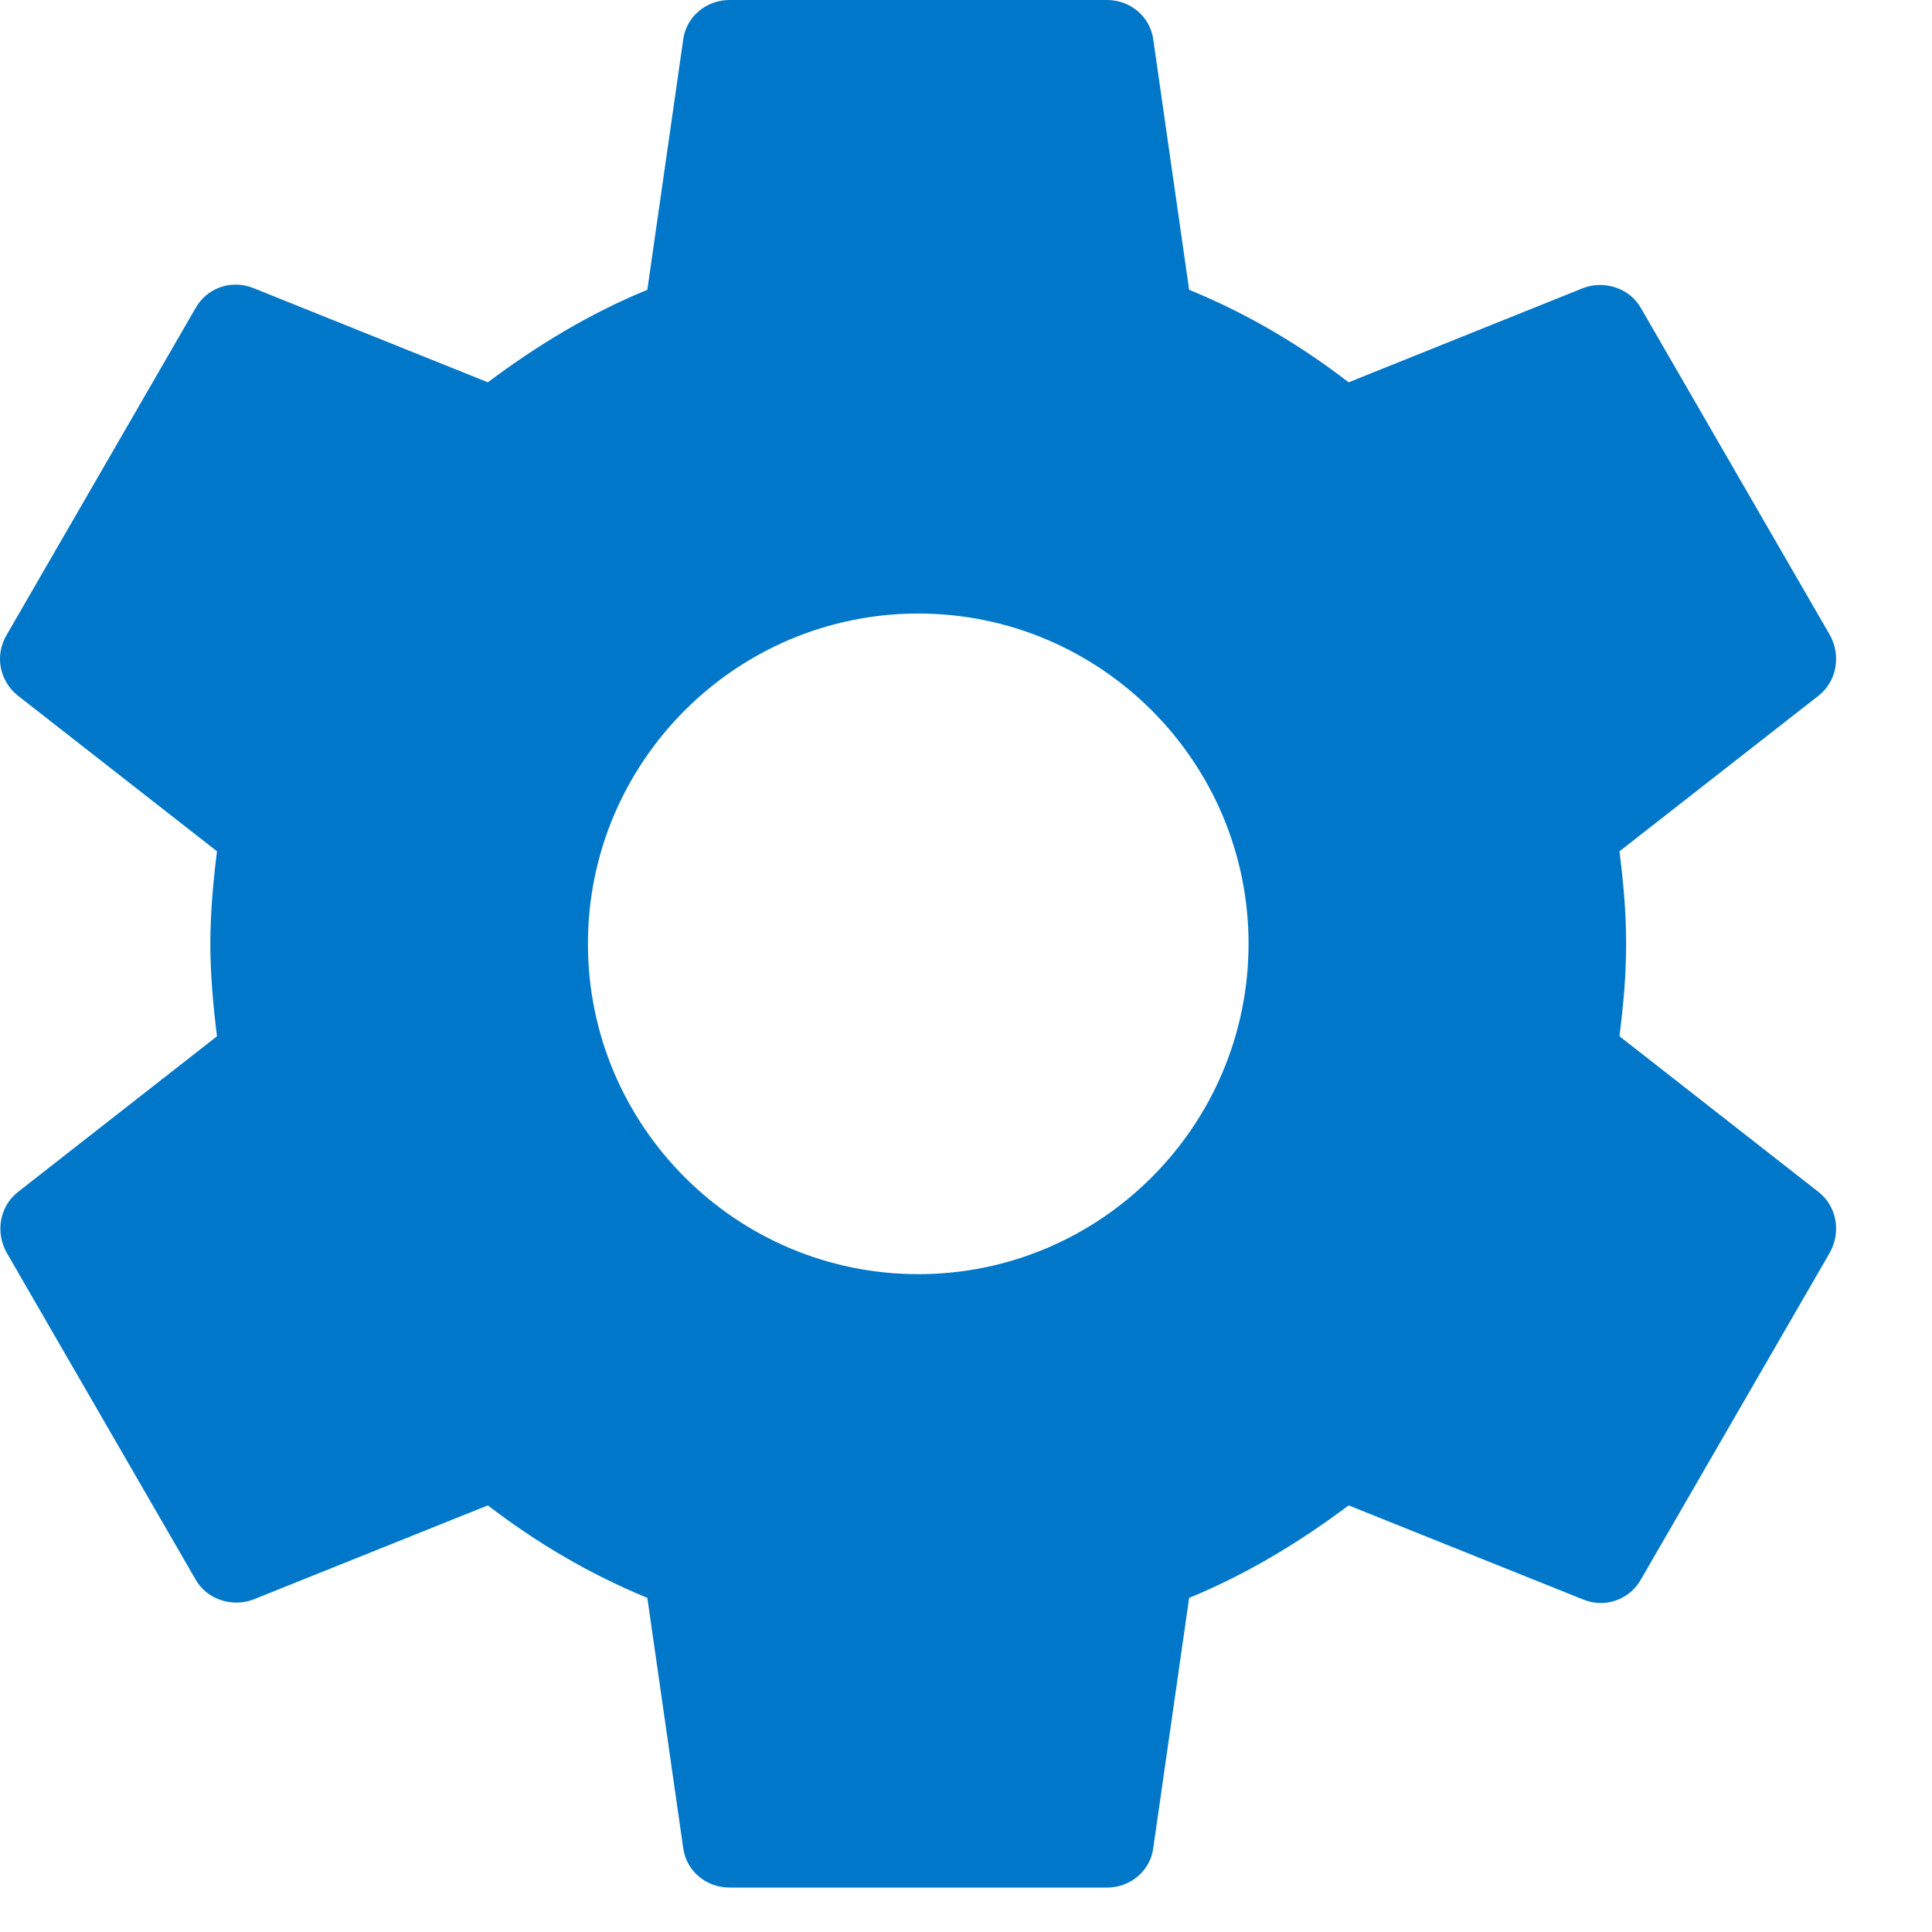
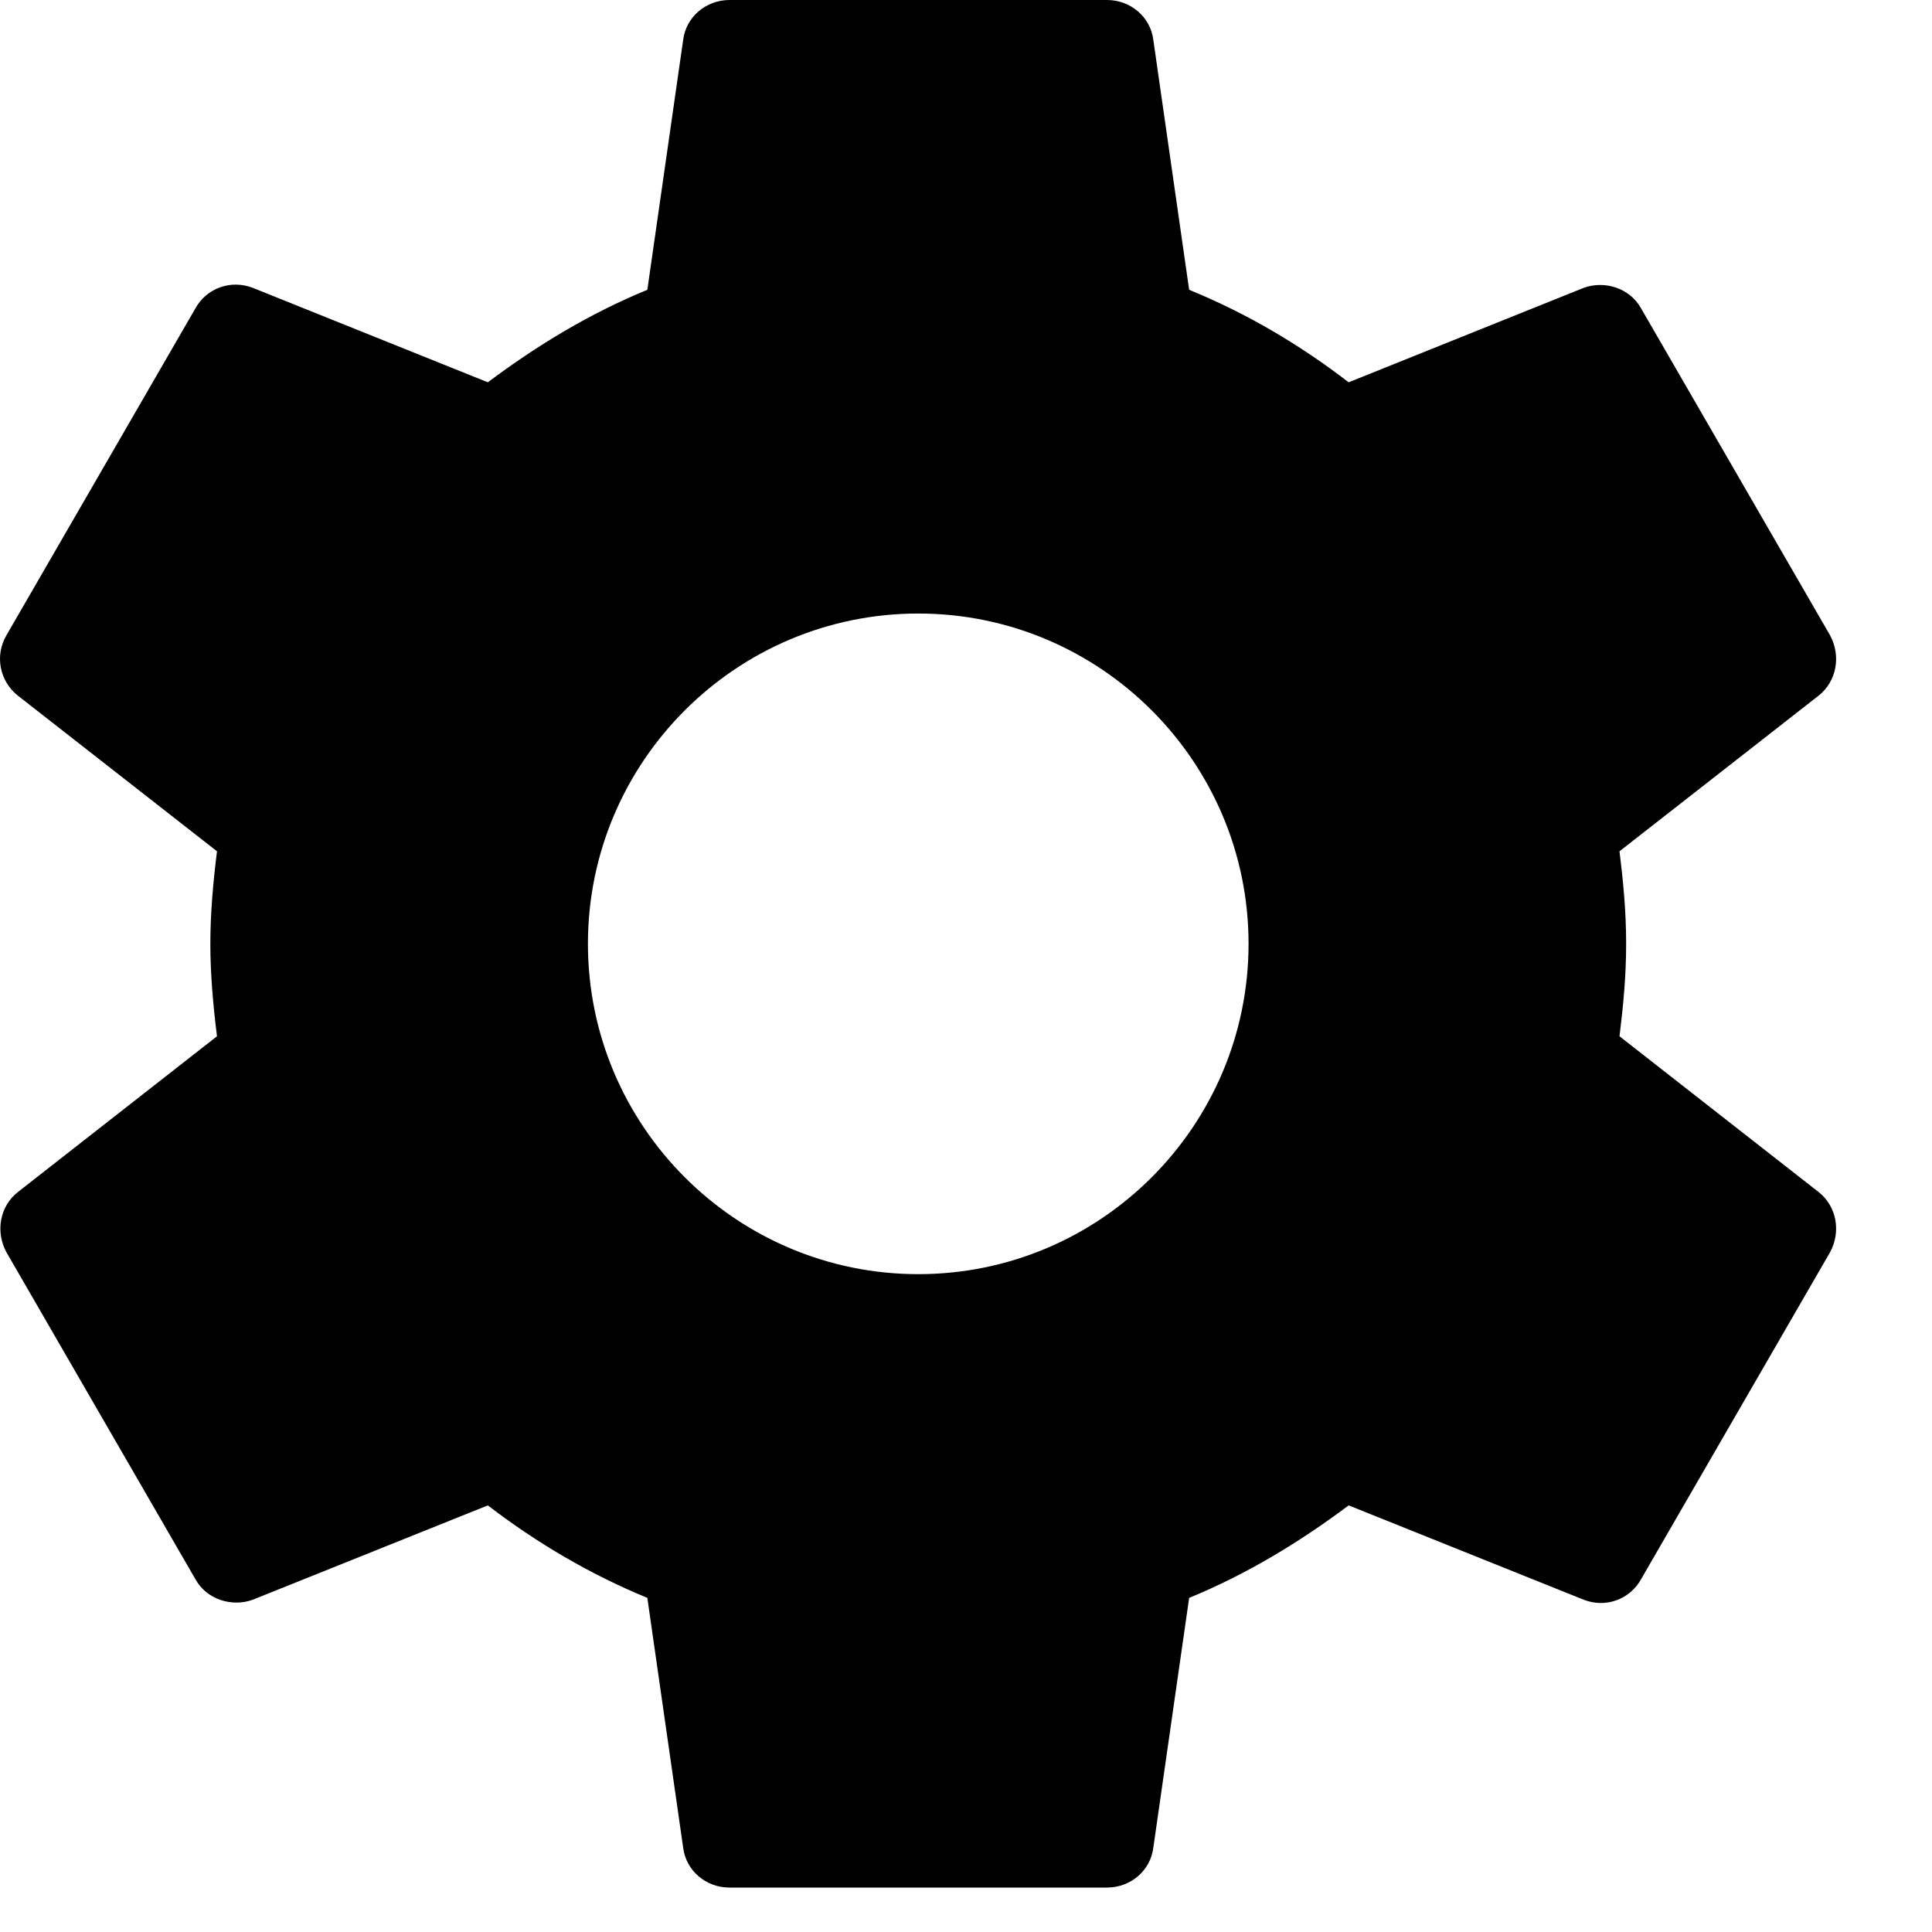
- <svg xmlns="http://www.w3.org/2000/svg" width="16px" height="16px" viewBox="0 0 16 16" version="1.1">
-   <defs />
+ <svg width="16px" height="16px" viewBox="0 0 16 16">
  <g id="Designs" stroke="none" stroke-width="1" fill="none" fill-rule="evenodd">
-     <g id="00_04_Icons" transform="translate(-283, -188)" fill="#0077C8">
+     <g id="00_04_Icons" transform="translate(-283, -188)" fill="black">
      <g id="ic_settings" transform="translate(281, 186)">
        <g id="Icon-24px">
          <path d="M15.412,10.582 C15.443,10.332 15.467,10.082 15.467,9.816 C15.467,9.55 15.443,9.3 15.412,9.05 L17.061,7.761 C17.21,7.643 17.249,7.432 17.155,7.26 L15.592,4.556 C15.498,4.384 15.287,4.321 15.115,4.384 L13.169,5.166 C12.762,4.853 12.325,4.595 11.848,4.4 L11.551,2.328 C11.527,2.141 11.363,2 11.168,2 L8.041,2 C7.846,2 7.682,2.141 7.658,2.328 L7.361,4.4 C6.885,4.595 6.447,4.861 6.04,5.166 L4.094,4.384 C3.914,4.314 3.711,4.384 3.617,4.556 L2.054,7.26 C1.953,7.432 1.999,7.643 2.148,7.761 L3.797,9.05 C3.766,9.3 3.742,9.558 3.742,9.816 C3.742,10.074 3.766,10.332 3.797,10.582 L2.148,11.872 C1.999,11.989 1.96,12.2 2.054,12.372 L3.617,15.076 C3.711,15.248 3.922,15.311 4.094,15.248 L6.04,14.467 C6.447,14.779 6.885,15.037 7.361,15.233 L7.658,17.304 C7.682,17.492 7.846,17.632 8.041,17.632 L11.168,17.632 C11.363,17.632 11.527,17.492 11.551,17.304 L11.848,15.233 C12.325,15.037 12.762,14.772 13.169,14.467 L15.115,15.248 C15.295,15.319 15.498,15.248 15.592,15.076 L17.155,12.372 C17.249,12.2 17.21,11.989 17.061,11.872 L15.412,10.582 L15.412,10.582 Z M9.605,12.552 C8.096,12.552 6.869,11.325 6.869,9.816 C6.869,8.308 8.096,7.081 9.605,7.081 C11.113,7.081 12.34,8.308 12.34,9.816 C12.34,11.325 11.113,12.552 9.605,12.552 L9.605,12.552 Z" id="Shape" />
        </g>
      </g>
    </g>
  </g>
</svg>
